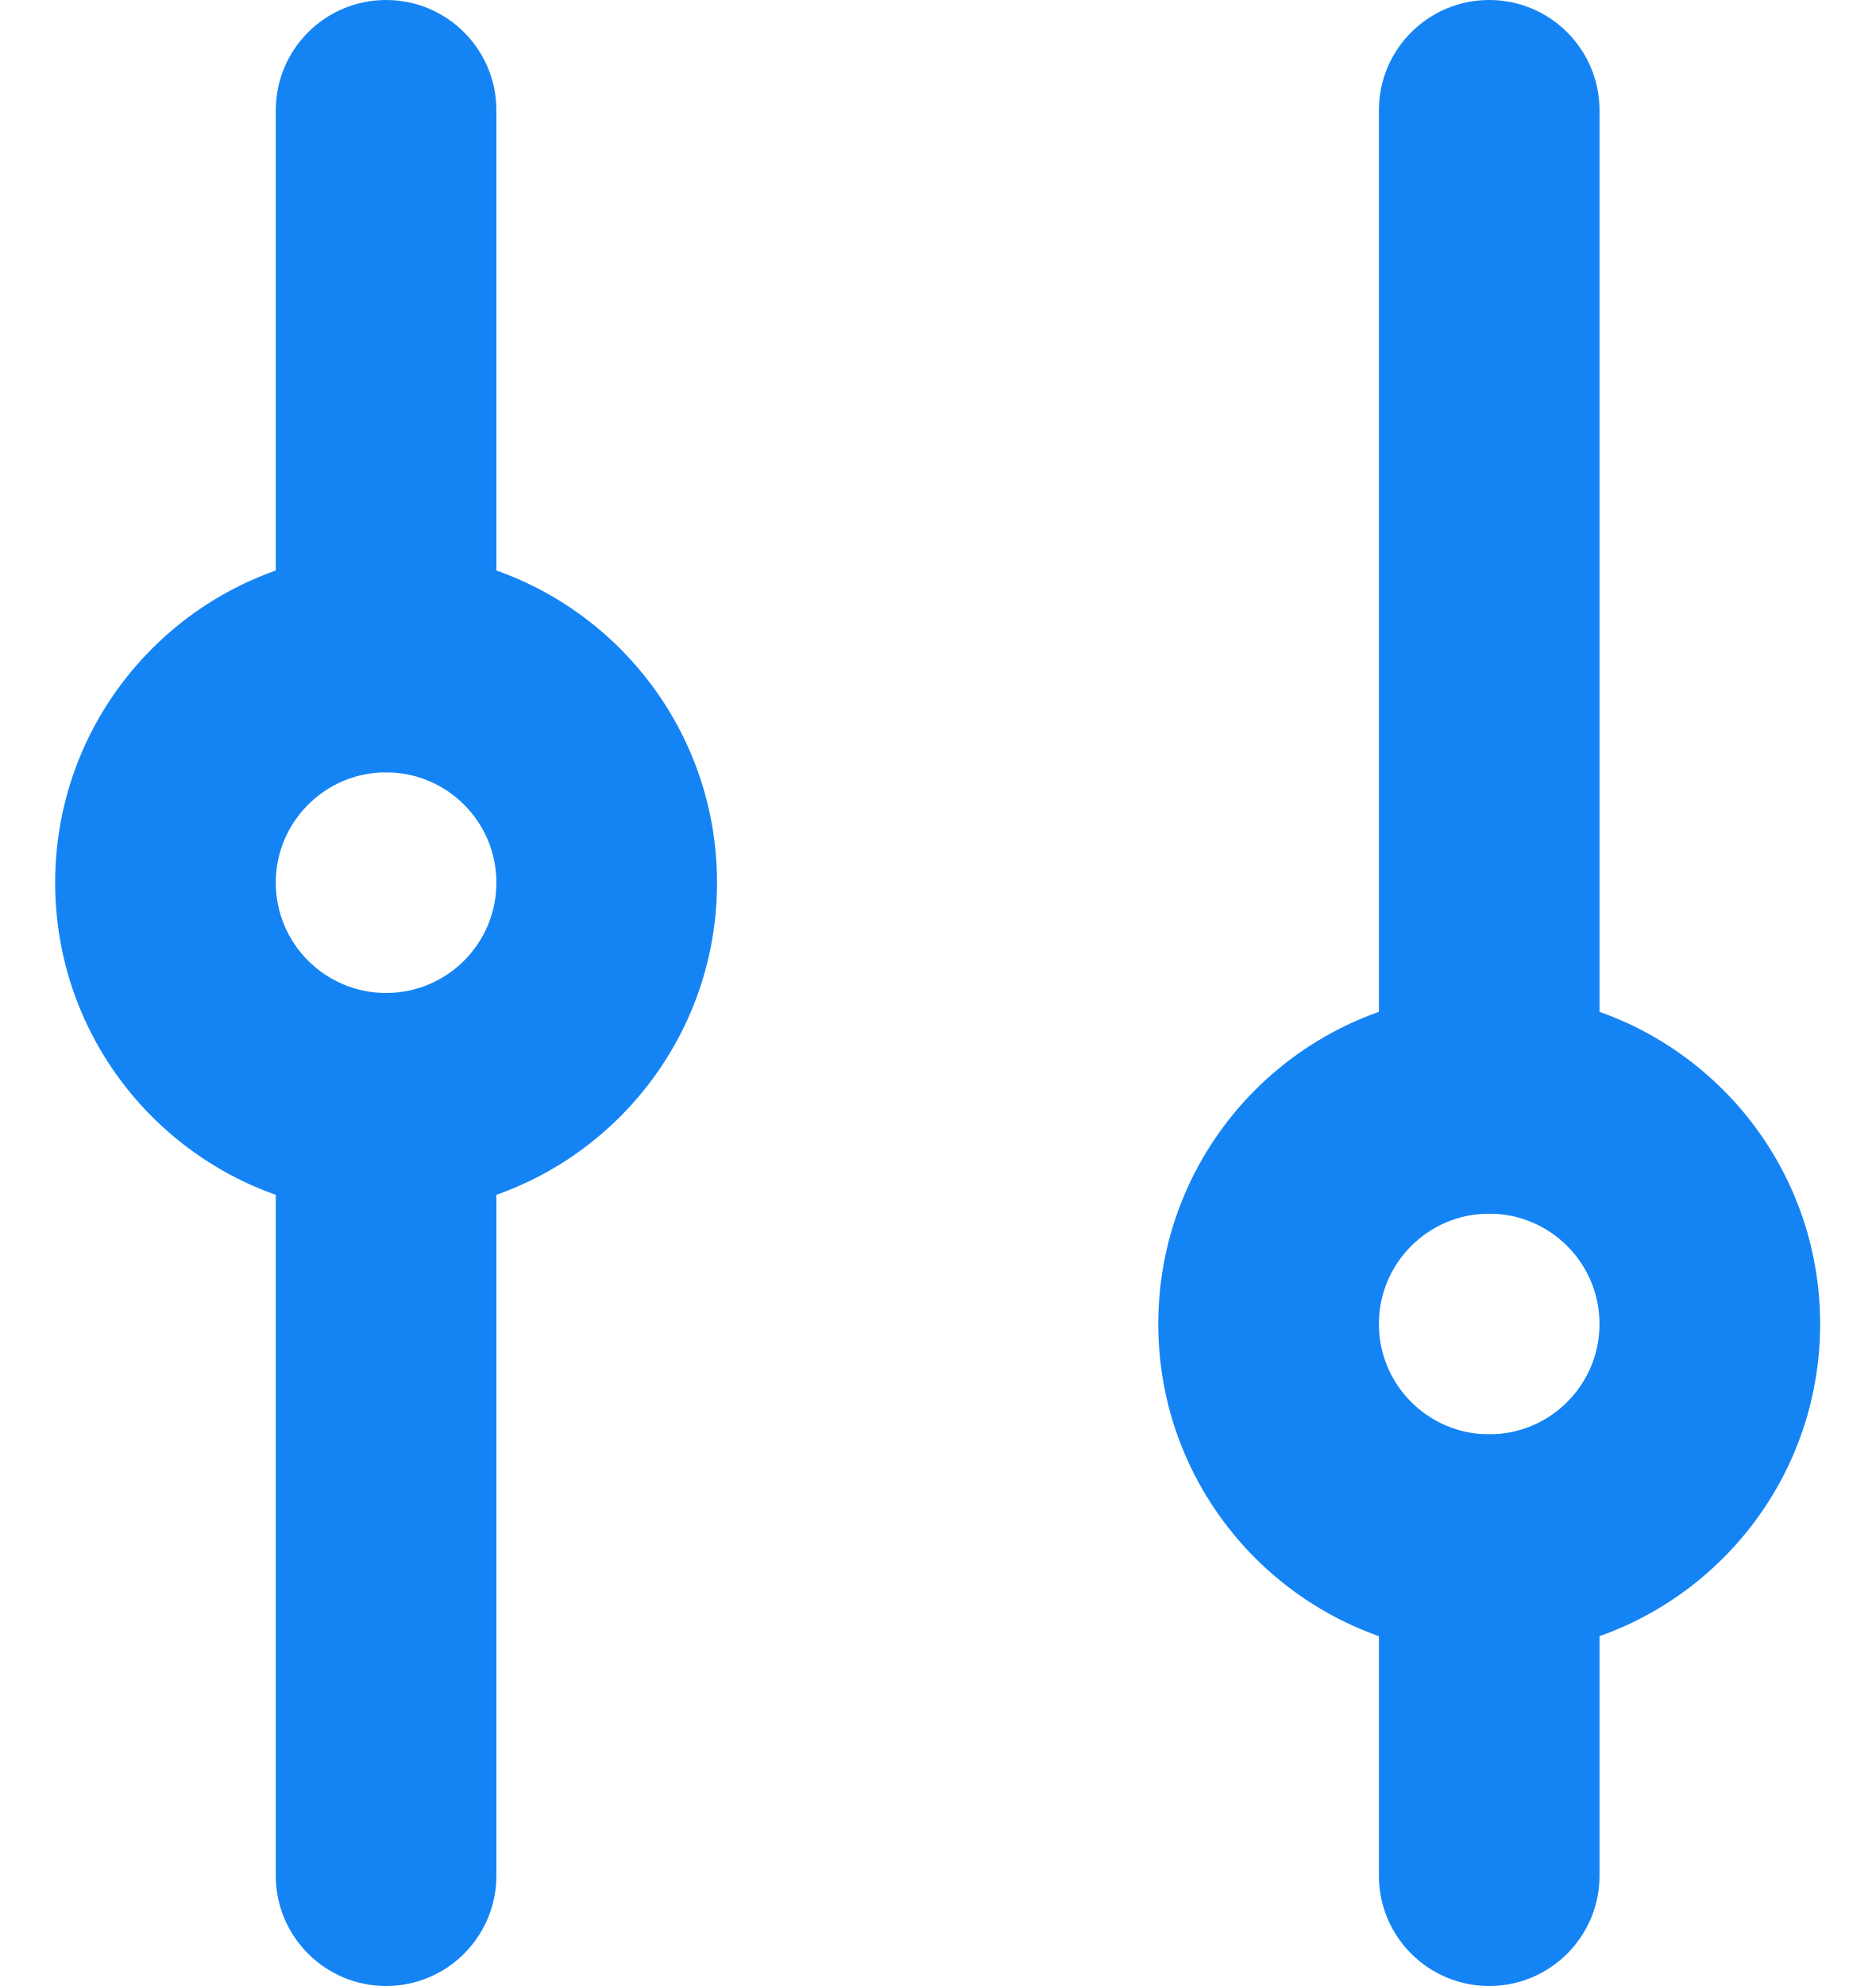
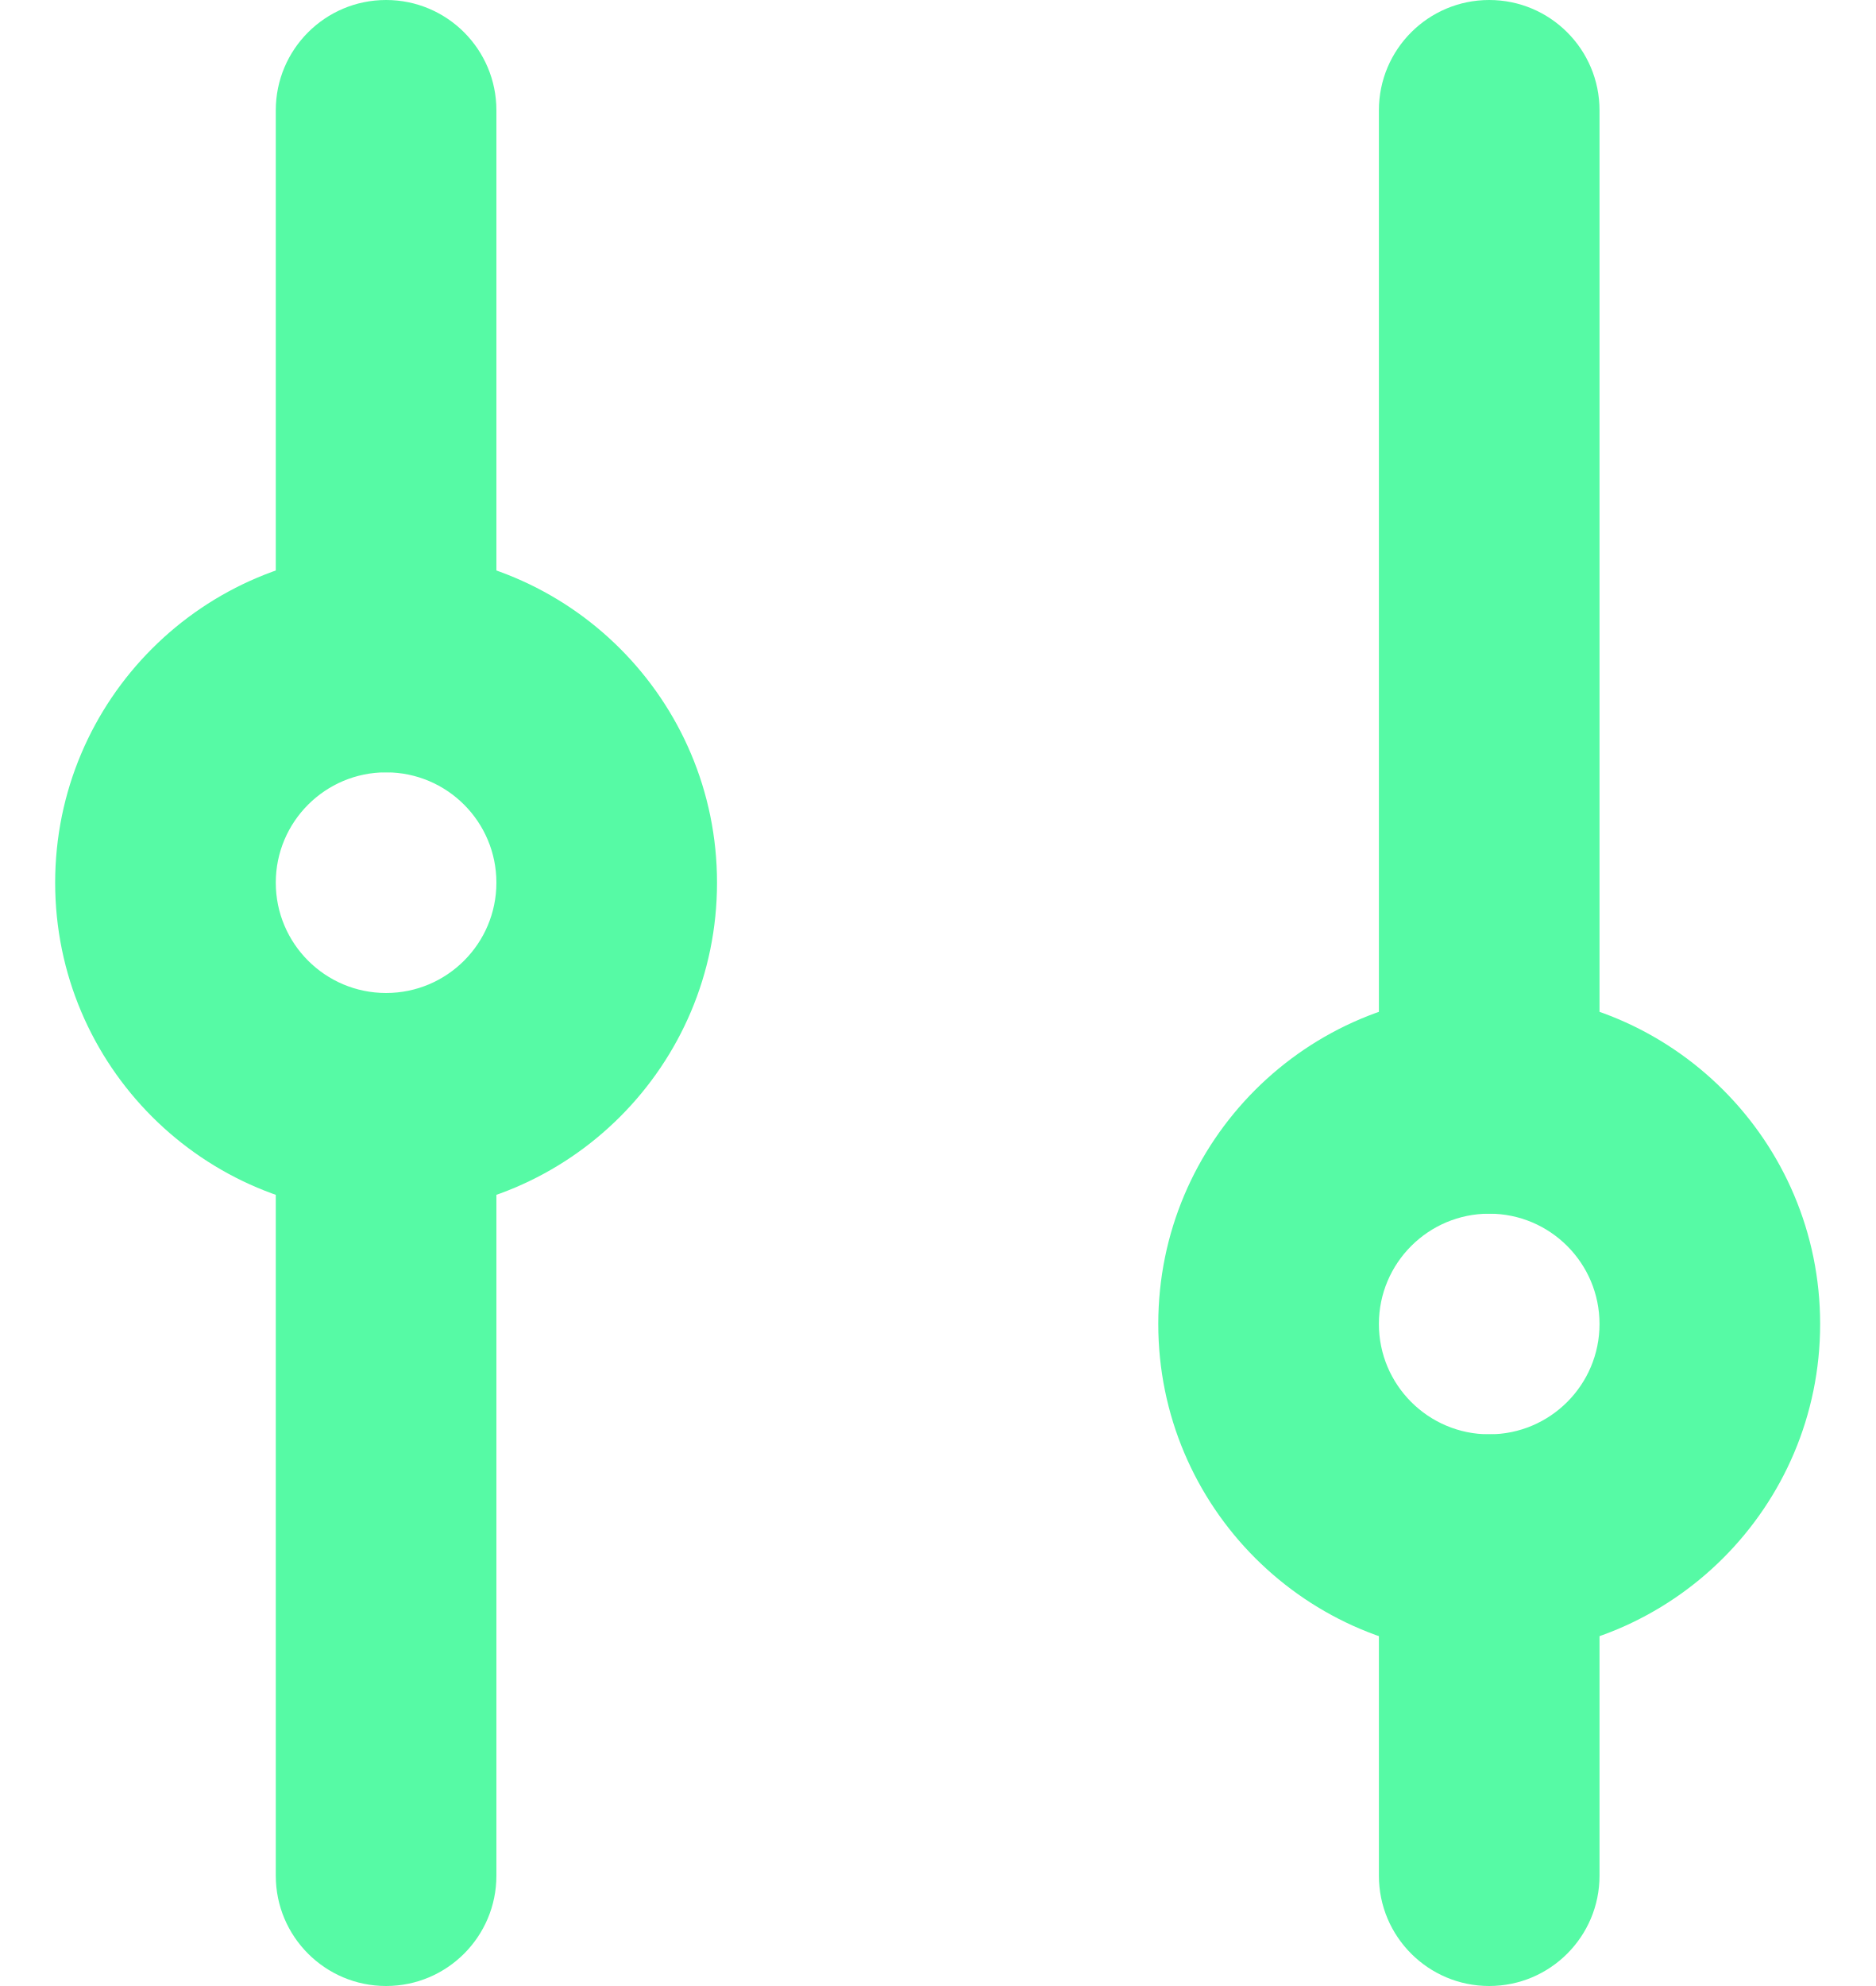
<svg xmlns="http://www.w3.org/2000/svg" width="17" height="18" viewBox="0 0 17 18" fill="none">
-   <path fill-rule="evenodd" clip-rule="evenodd" d="M3.5 9C4.052 9 4.5 8.552 4.5 8C4.5 7.448 4.052 7 3.5 7C2.948 7 2.5 7.448 2.5 8C2.5 8.552 2.948 9 3.5 9ZM3.5 11C5.157 11 6.5 9.657 6.5 8C6.5 6.343 5.157 5 3.5 5C1.843 5 0.5 6.343 0.5 8C0.5 9.657 1.843 11 3.5 11Z" fill="#1484F5" />
-   <path fill-rule="evenodd" clip-rule="evenodd" d="M13.5 13C14.052 13 14.5 12.552 14.5 12C14.5 11.448 14.052 11 13.5 11C12.948 11 12.5 11.448 12.5 12C12.5 12.552 12.948 13 13.5 13ZM13.5 15C15.157 15 16.5 13.657 16.5 12C16.5 10.343 15.157 9 13.5 9C11.843 9 10.5 10.343 10.5 12C10.5 13.657 11.843 15 13.5 15Z" fill="#1484F5" />
-   <rect x="2.5" width="2" height="7" rx="1" fill="#1484F5" />
-   <rect x="12.5" width="2" height="11" rx="1" fill="#1484F5" />
-   <rect x="2.5" y="9" width="2" height="9" rx="1" fill="#1484F5" />
-   <rect x="12.5" y="13" width="2" height="5" rx="1" fill="#1484F5" />
+   <path fill-rule="evenodd" clip-rule="evenodd" d="M3.5 9C4.052 9 4.5 8.552 4.5 8C4.5 7.448 4.052 7 3.5 7C2.948 7 2.5 7.448 2.5 8C2.5 8.552 2.948 9 3.5 9ZM3.5 11C5.157 11 6.5 9.657 6.5 8C6.5 6.343 5.157 5 3.5 5C1.843 5 0.5 6.343 0.5 8C0.5 9.657 1.843 11 3.5 11Z" fill="#56FAA5" />
+   <path fill-rule="evenodd" clip-rule="evenodd" d="M13.5 13C14.052 13 14.5 12.552 14.5 12C14.5 11.448 14.052 11 13.5 11C12.948 11 12.5 11.448 12.5 12C12.5 12.552 12.948 13 13.5 13ZM13.5 15C15.157 15 16.5 13.657 16.5 12C16.5 10.343 15.157 9 13.5 9C11.843 9 10.5 10.343 10.5 12C10.5 13.657 11.843 15 13.5 15Z" fill="#56FAA5" />
+   <rect x="2.5" width="2" height="7" rx="1" fill="#56FAA5" />
+   <rect x="12.5" width="2" height="11" rx="1" fill="#56FAA5" />
+   <rect x="2.5" y="9" width="2" height="9" rx="1" fill="#56FAA5" />
+   <rect x="12.5" y="13" width="2" height="5" rx="1" fill="#56FAA5" />
</svg>
